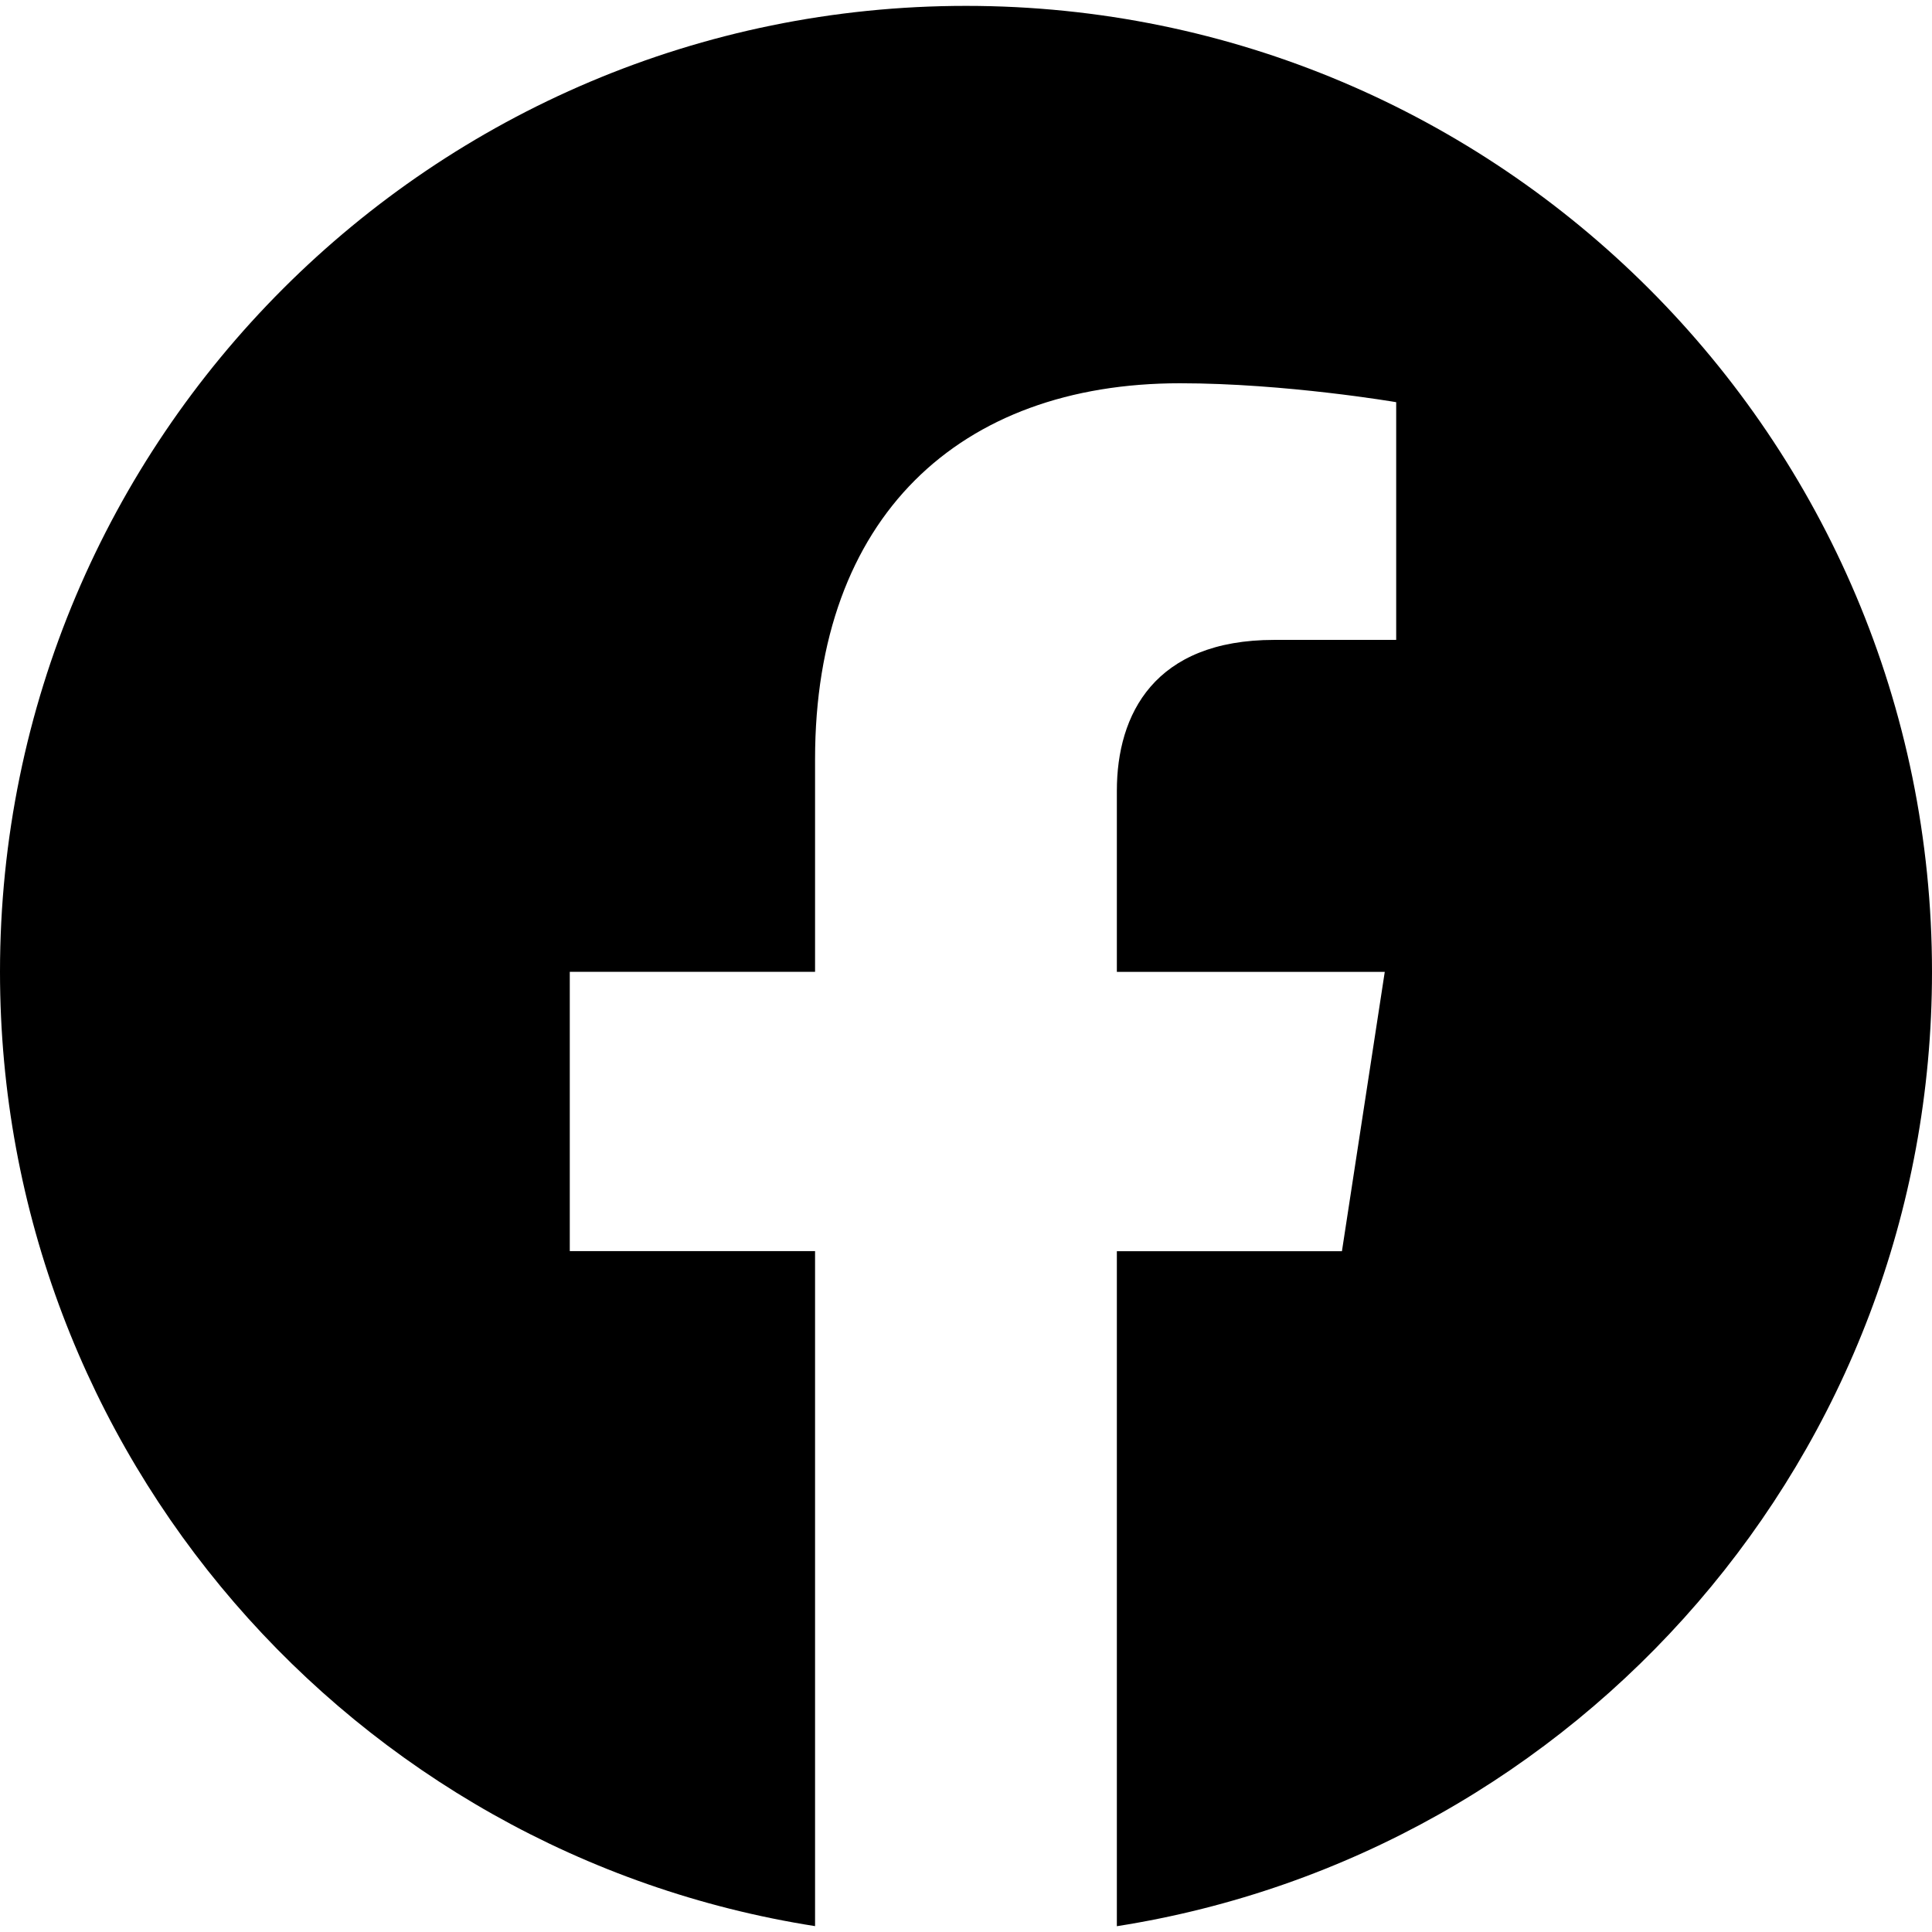
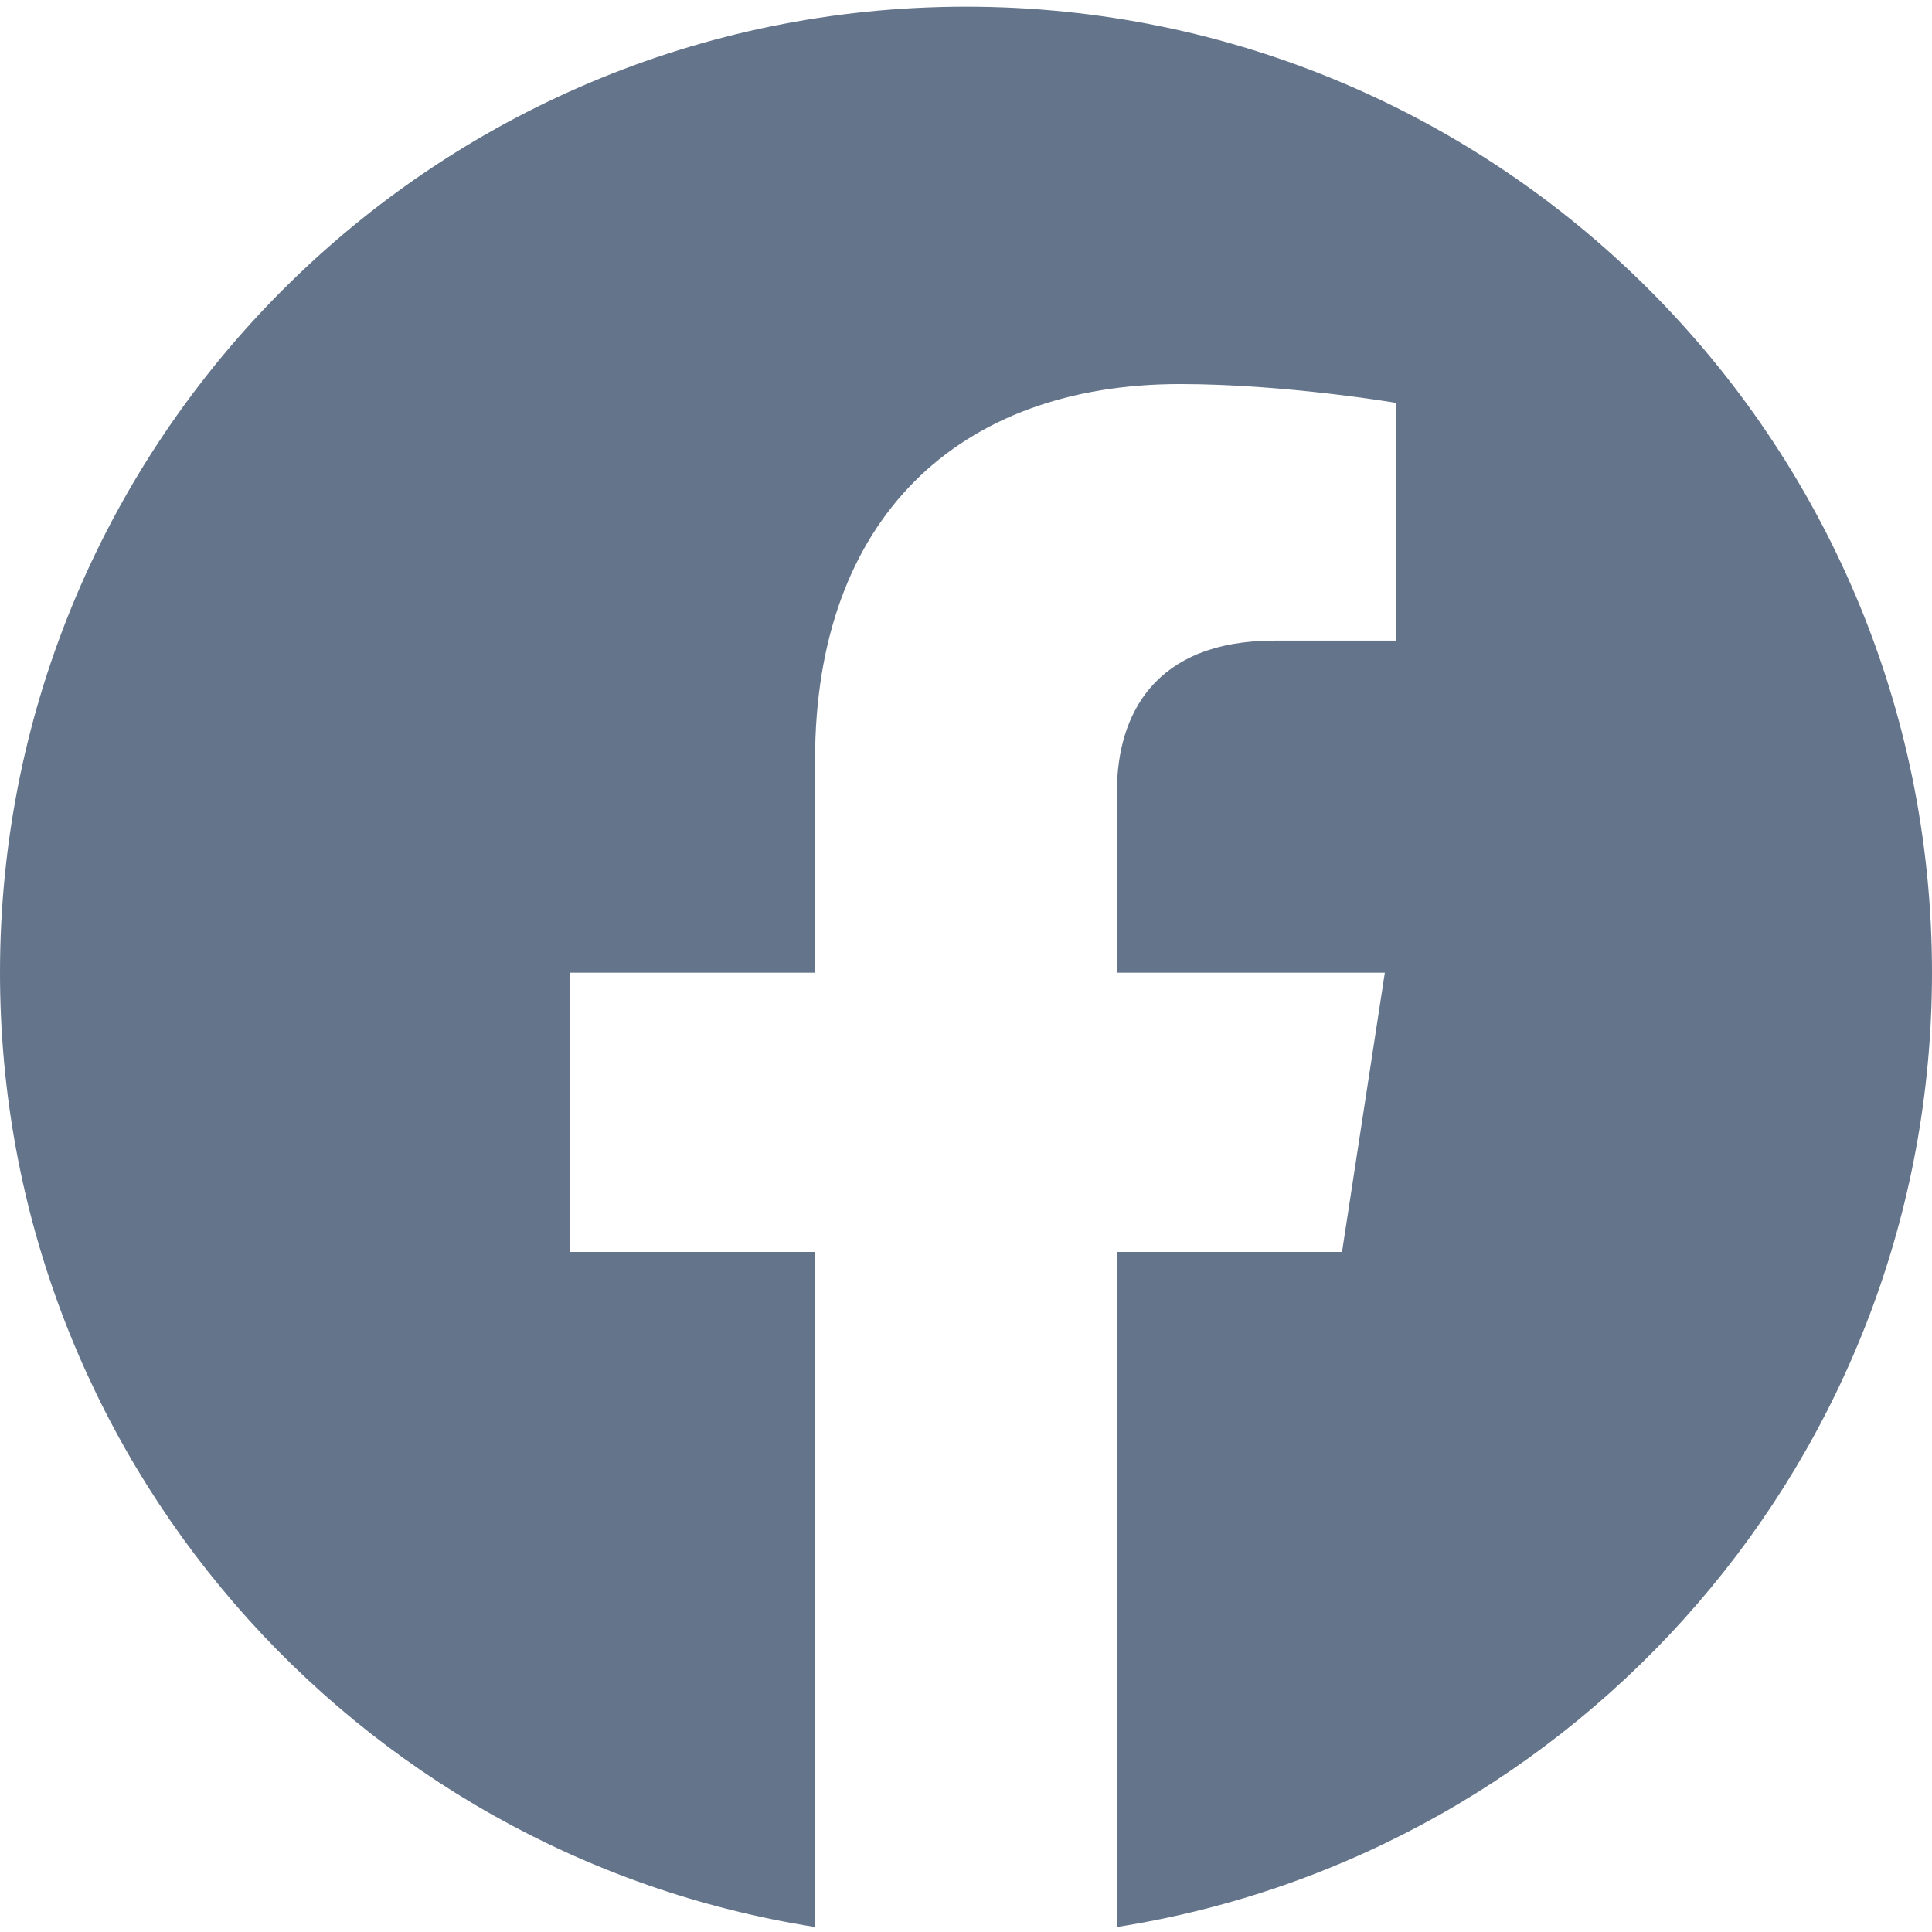
- <svg xmlns="http://www.w3.org/2000/svg" role="img" viewBox="0 0 24 24">
-   <path d="M24 12.073c0-6.627-5.373-12-12-12s-12 5.373-12 12c0 5.99 4.388 10.954 10.125 11.854v-8.385H7.078v-3.47h3.047V9.43c0-3.007 1.792-4.669 4.533-4.669 1.312 0 2.686.235 2.686.235v2.953H15.83c-1.491 0-1.956.925-1.956 1.874v2.25h3.328l-.532 3.47h-2.796v8.385C19.612 23.027 24 18.062 24 12.073z" />
+ <svg xmlns="http://www.w3.org/2000/svg" width="24" height="24" viewBox="0 0 24 24" fill="none">
+   <path d="M24 12.083C24 5.456 18.627 0.083 12 0.083C5.373 0.083 0 5.456 0 12.083C0 18.073 4.388 23.037 10.125 23.938V15.552H7.078V12.083H10.125V9.44C10.125 6.432 11.917 4.771 14.658 4.771C15.97 4.771 17.344 5.005 17.344 5.005V7.958H15.831C14.34 7.958 13.875 8.883 13.875 9.833V12.083H17.203L16.671 15.552H13.875V23.938C19.612 23.037 24 18.073 24 12.083Z" fill="#64748B" />
</svg>
